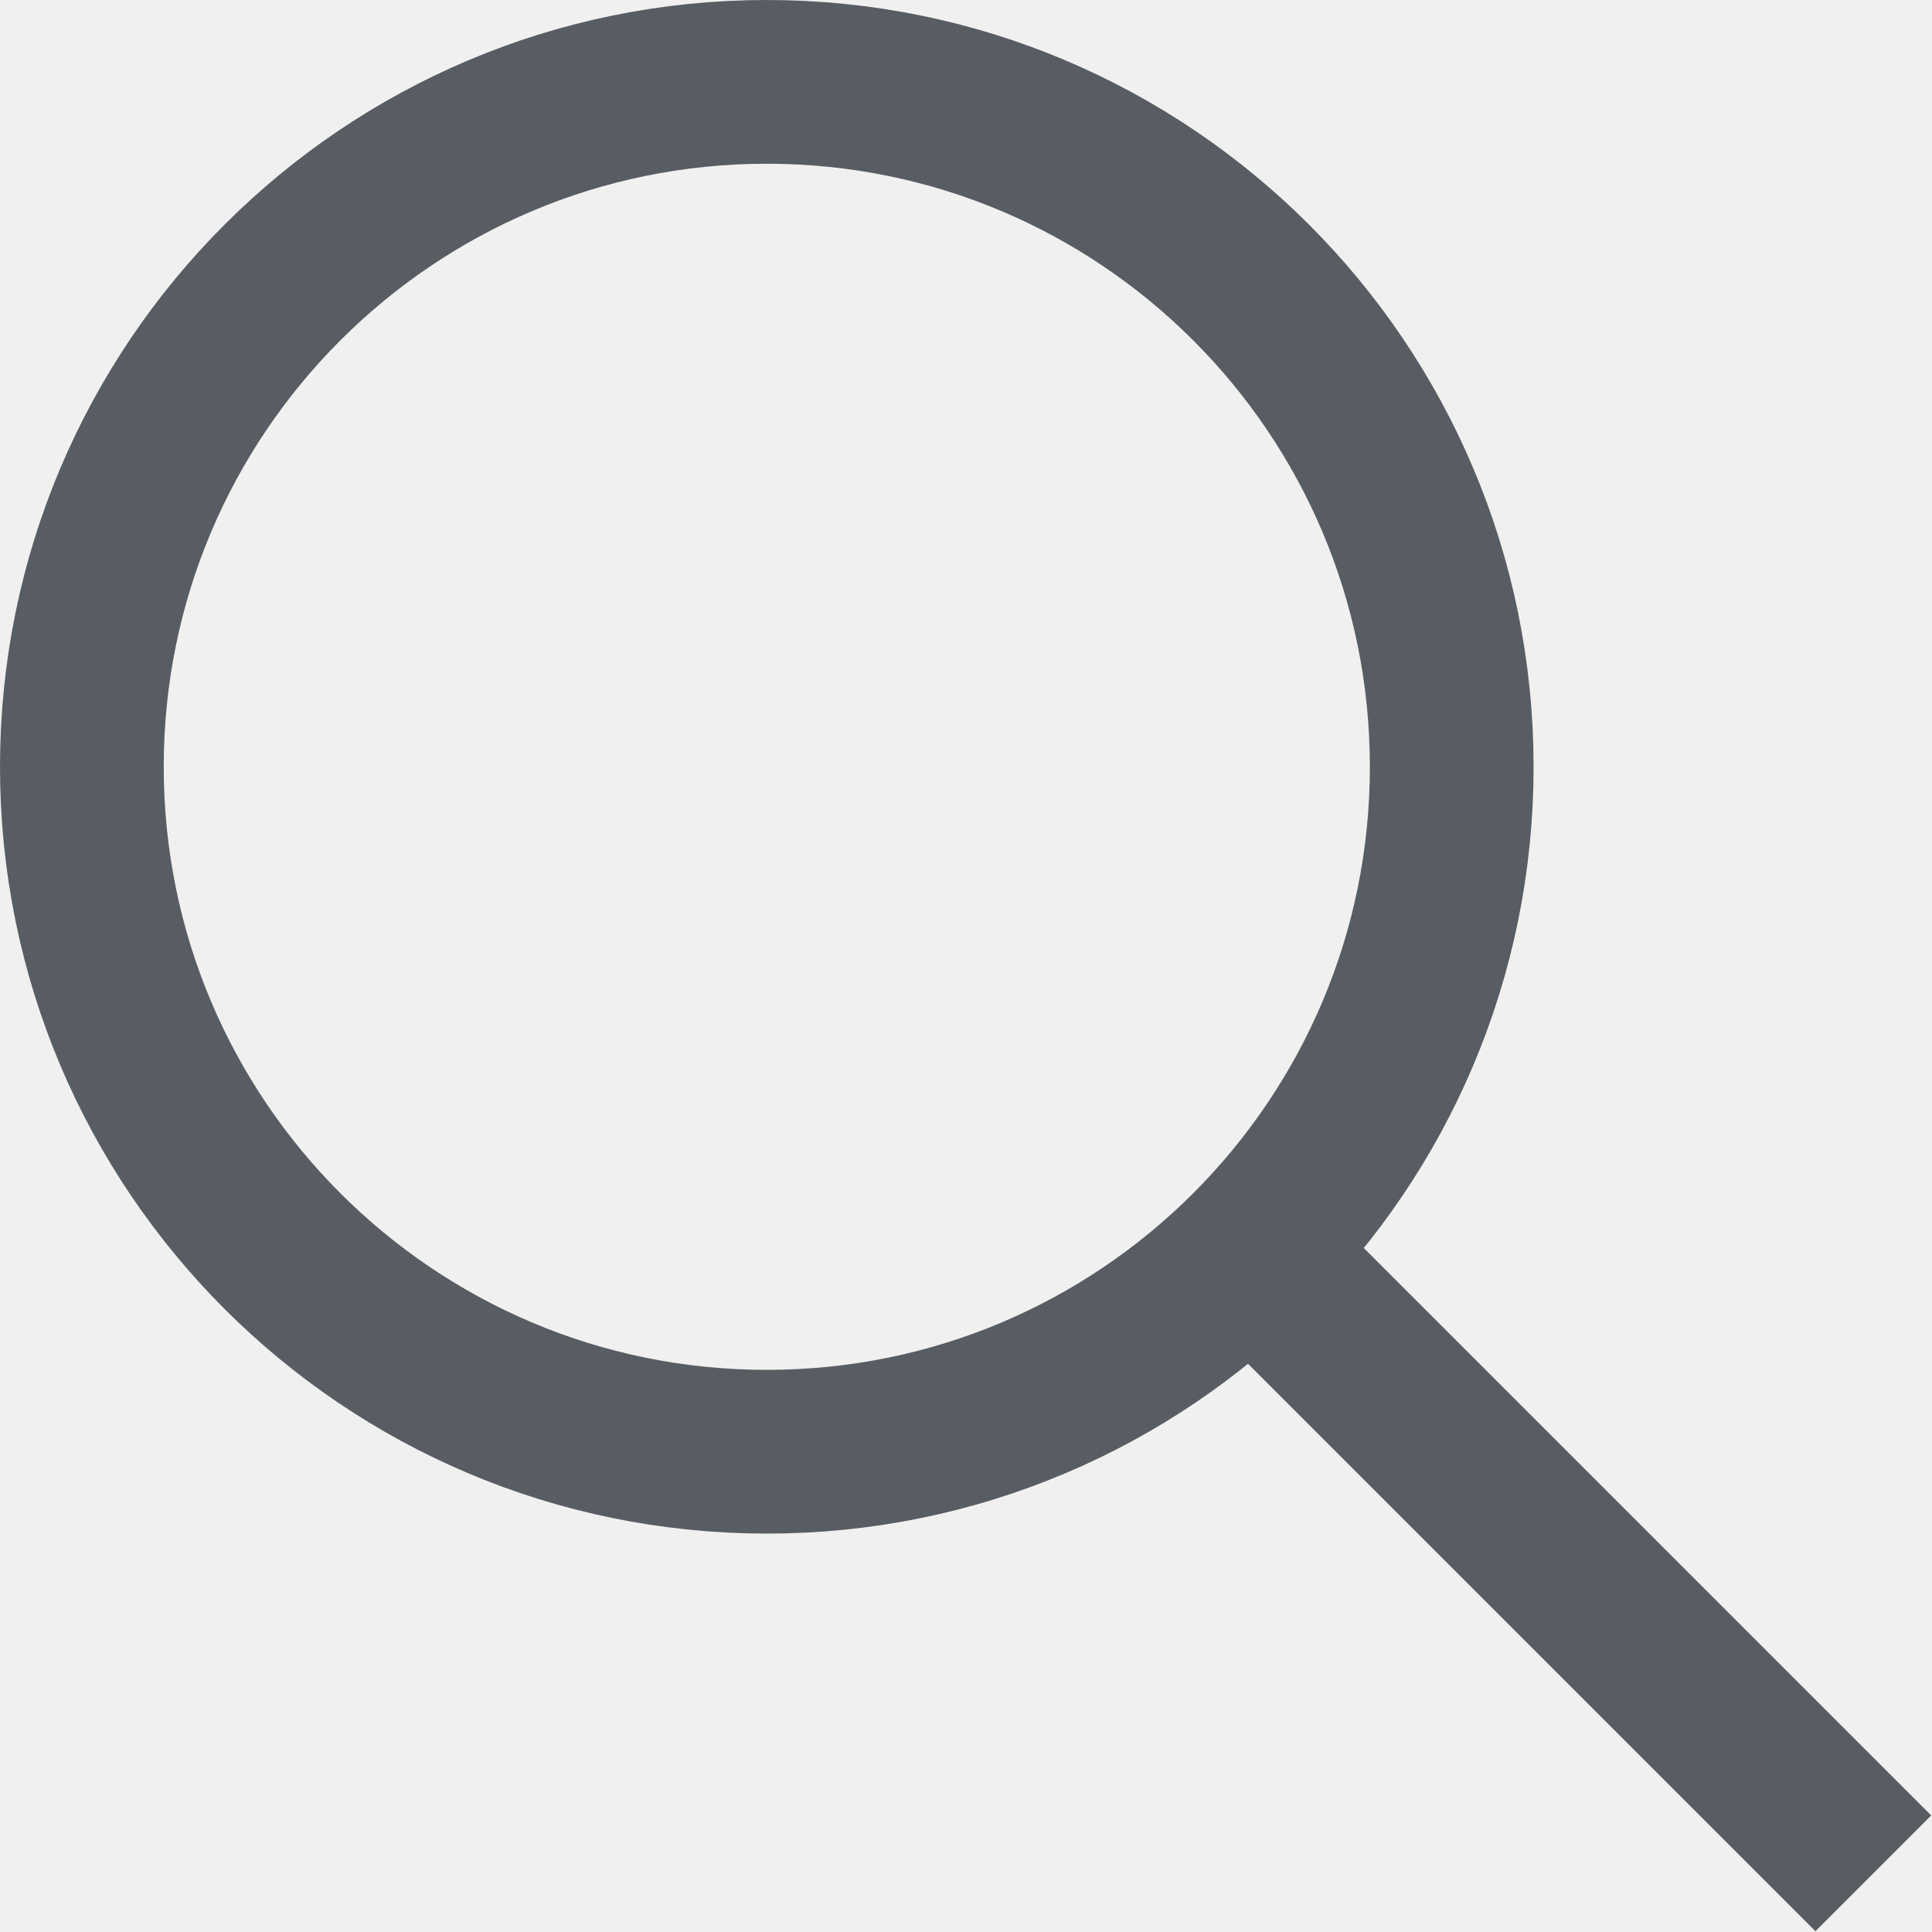
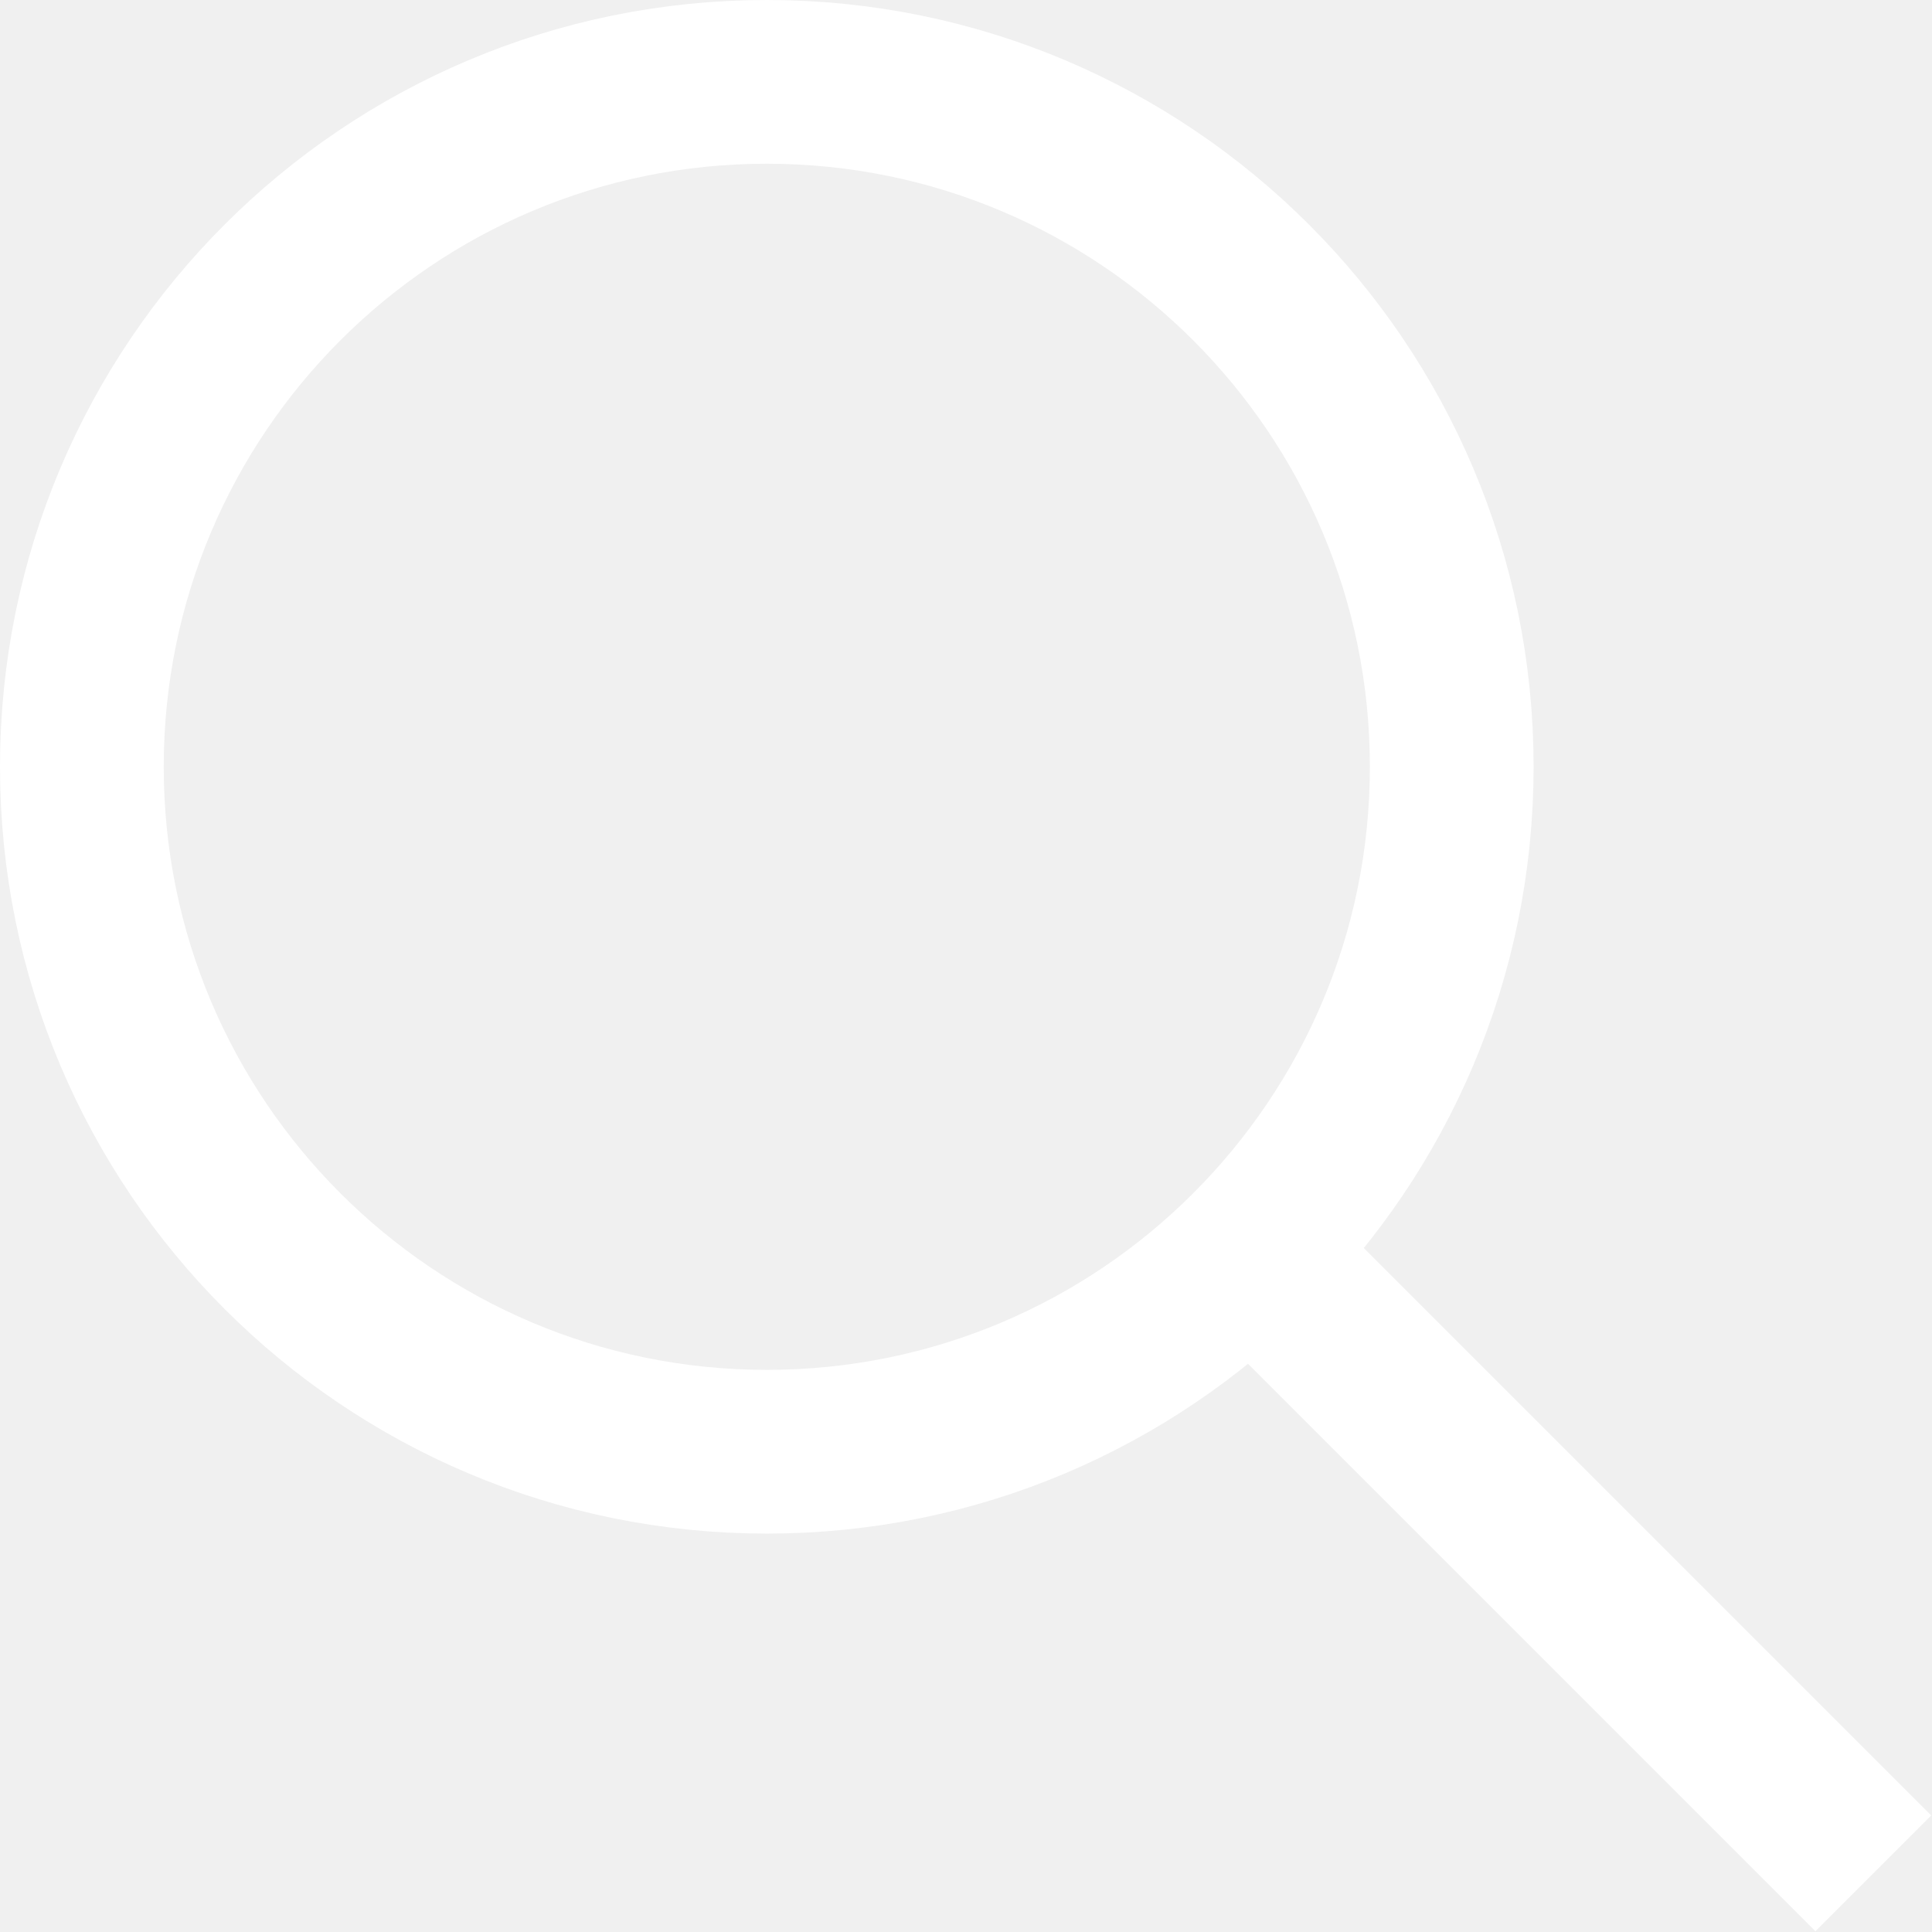
<svg xmlns="http://www.w3.org/2000/svg" id="Camada_2" data-name="Camada 2" viewBox="0 0 14.16 14.16">
  <defs>
-     <style>
-       .cls-1 {
-         fill: none;
-         stroke: #585d63;
-         stroke-miterlimit: 10;
-         stroke-width: 1.2px;
-       }
-     </style>
+     <style>.cls-1 {fill: none;stroke: #fff;stroke-miterlimit: 10;stroke-width: 1.2px;}</style>
  </defs>
  <g id="Camada_1-2" data-name="Camada 1">
    <g>
      <circle class="cls-1" cx="5.62" cy="5.62" r="5.02" />
      <line class="cls-1" x1="8.94" y1="8.94" x2="13.73" y2="13.73" />
    </g>
  </g>
</svg>
